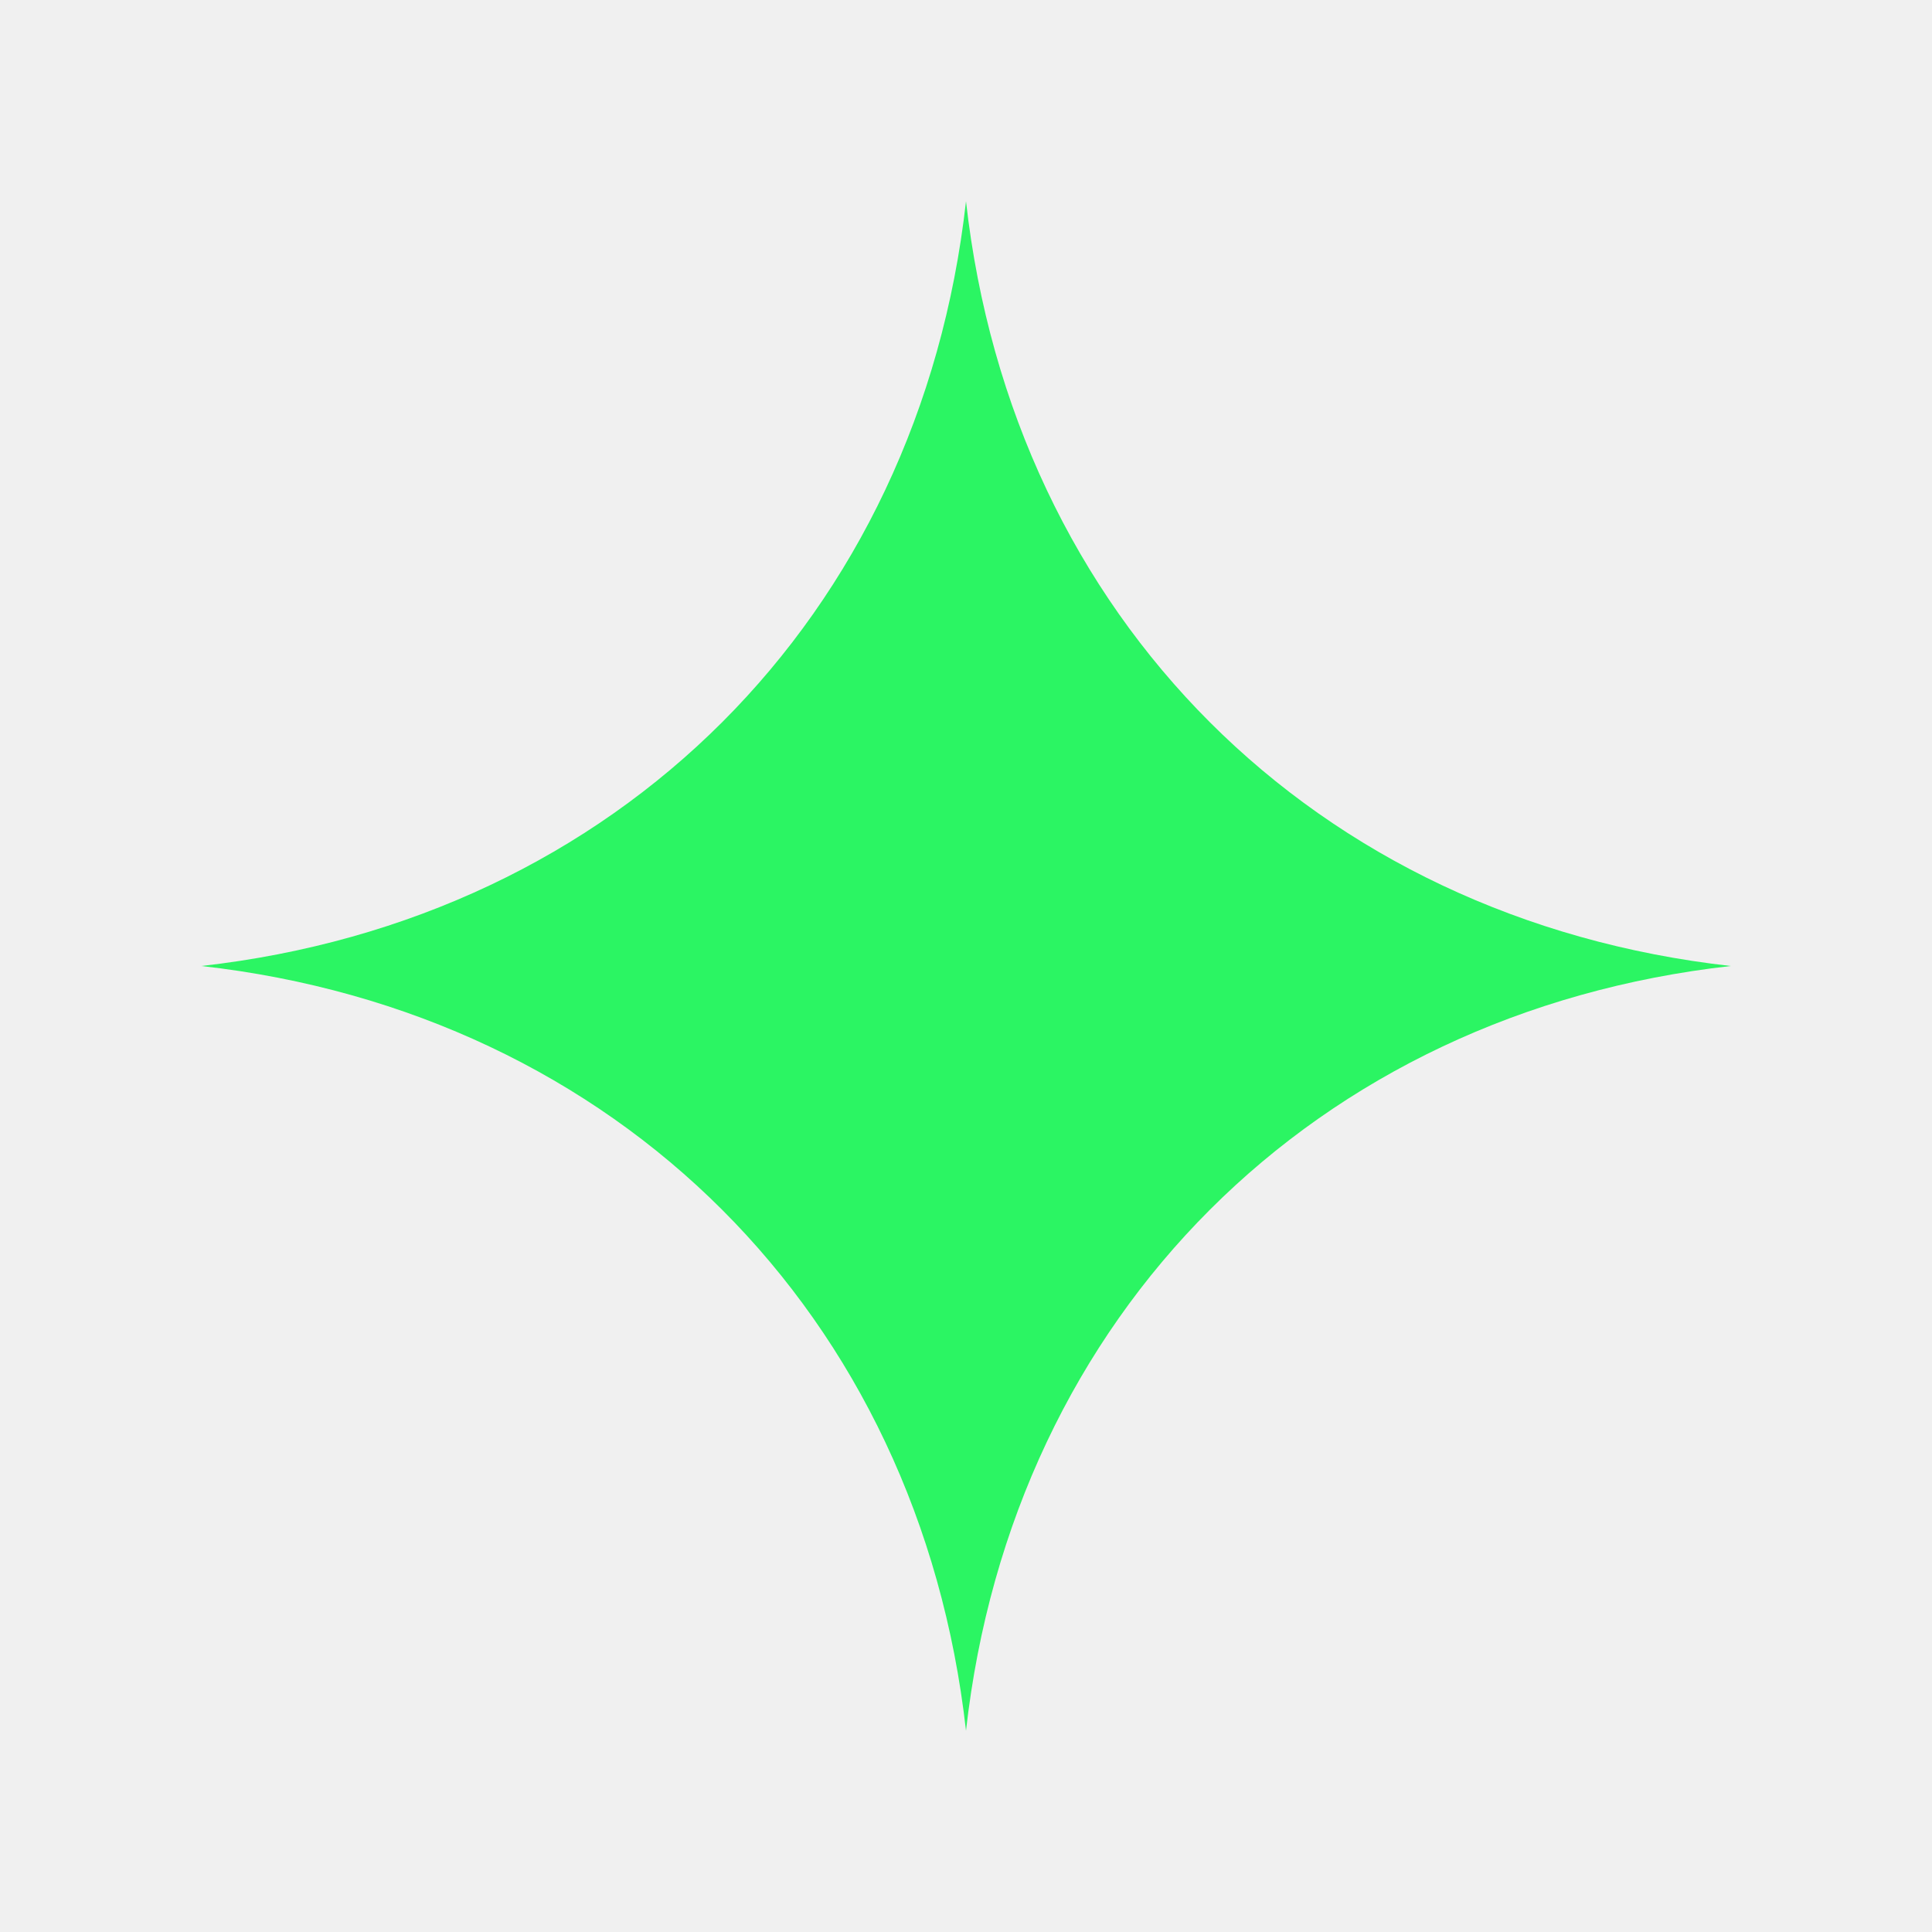
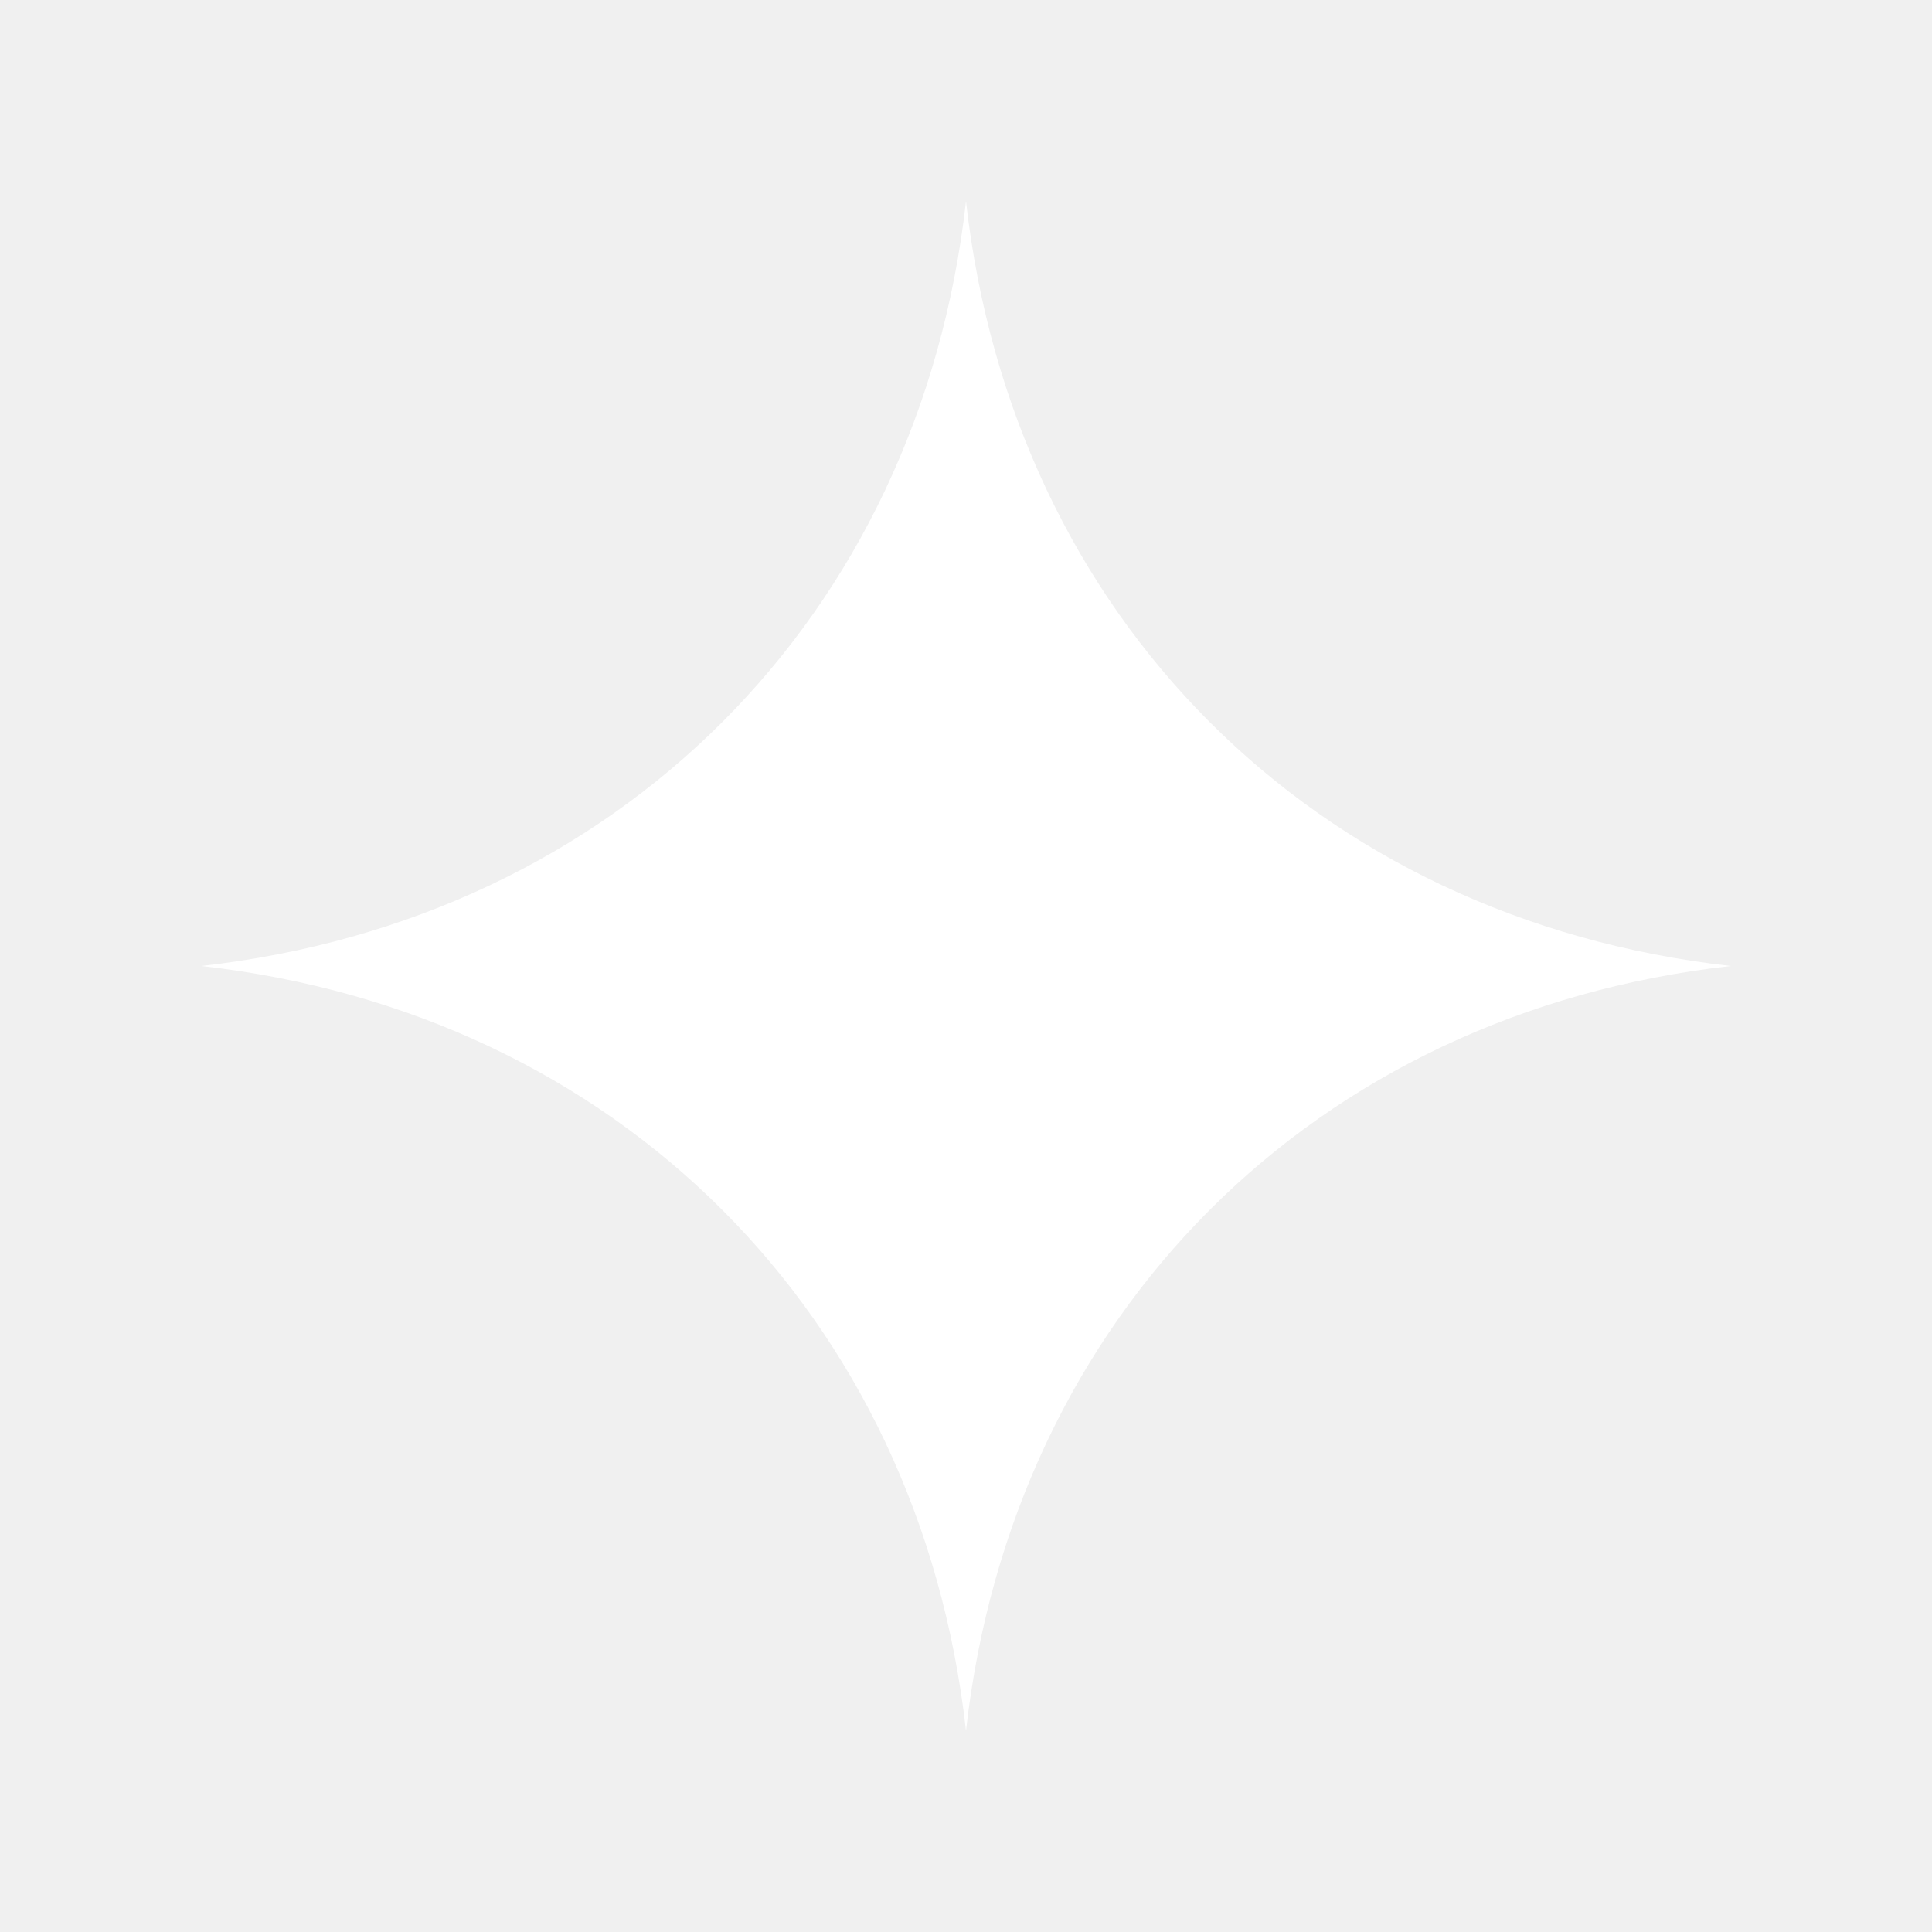
<svg xmlns="http://www.w3.org/2000/svg" viewBox="0 0 24 24">
-   <path fill="#2bf563" d="M12 2.5c.58 5.17 4.33 8.92 9.5 9.5-5.17.58-8.92 4.33-9.5 9.5-.58-5.17-4.33-8.92-9.5-9.5 5.17-.58 8.92-4.33 9.5-9.5Z" />
+   <path fill="#fff" d="M12 2.5c.58 5.17 4.33 8.92 9.5 9.5-5.17.58-8.92 4.33-9.5 9.5-.58-5.17-4.33-8.92-9.5-9.5 5.17-.58 8.92-4.33 9.5-9.5Z" />
</svg>
